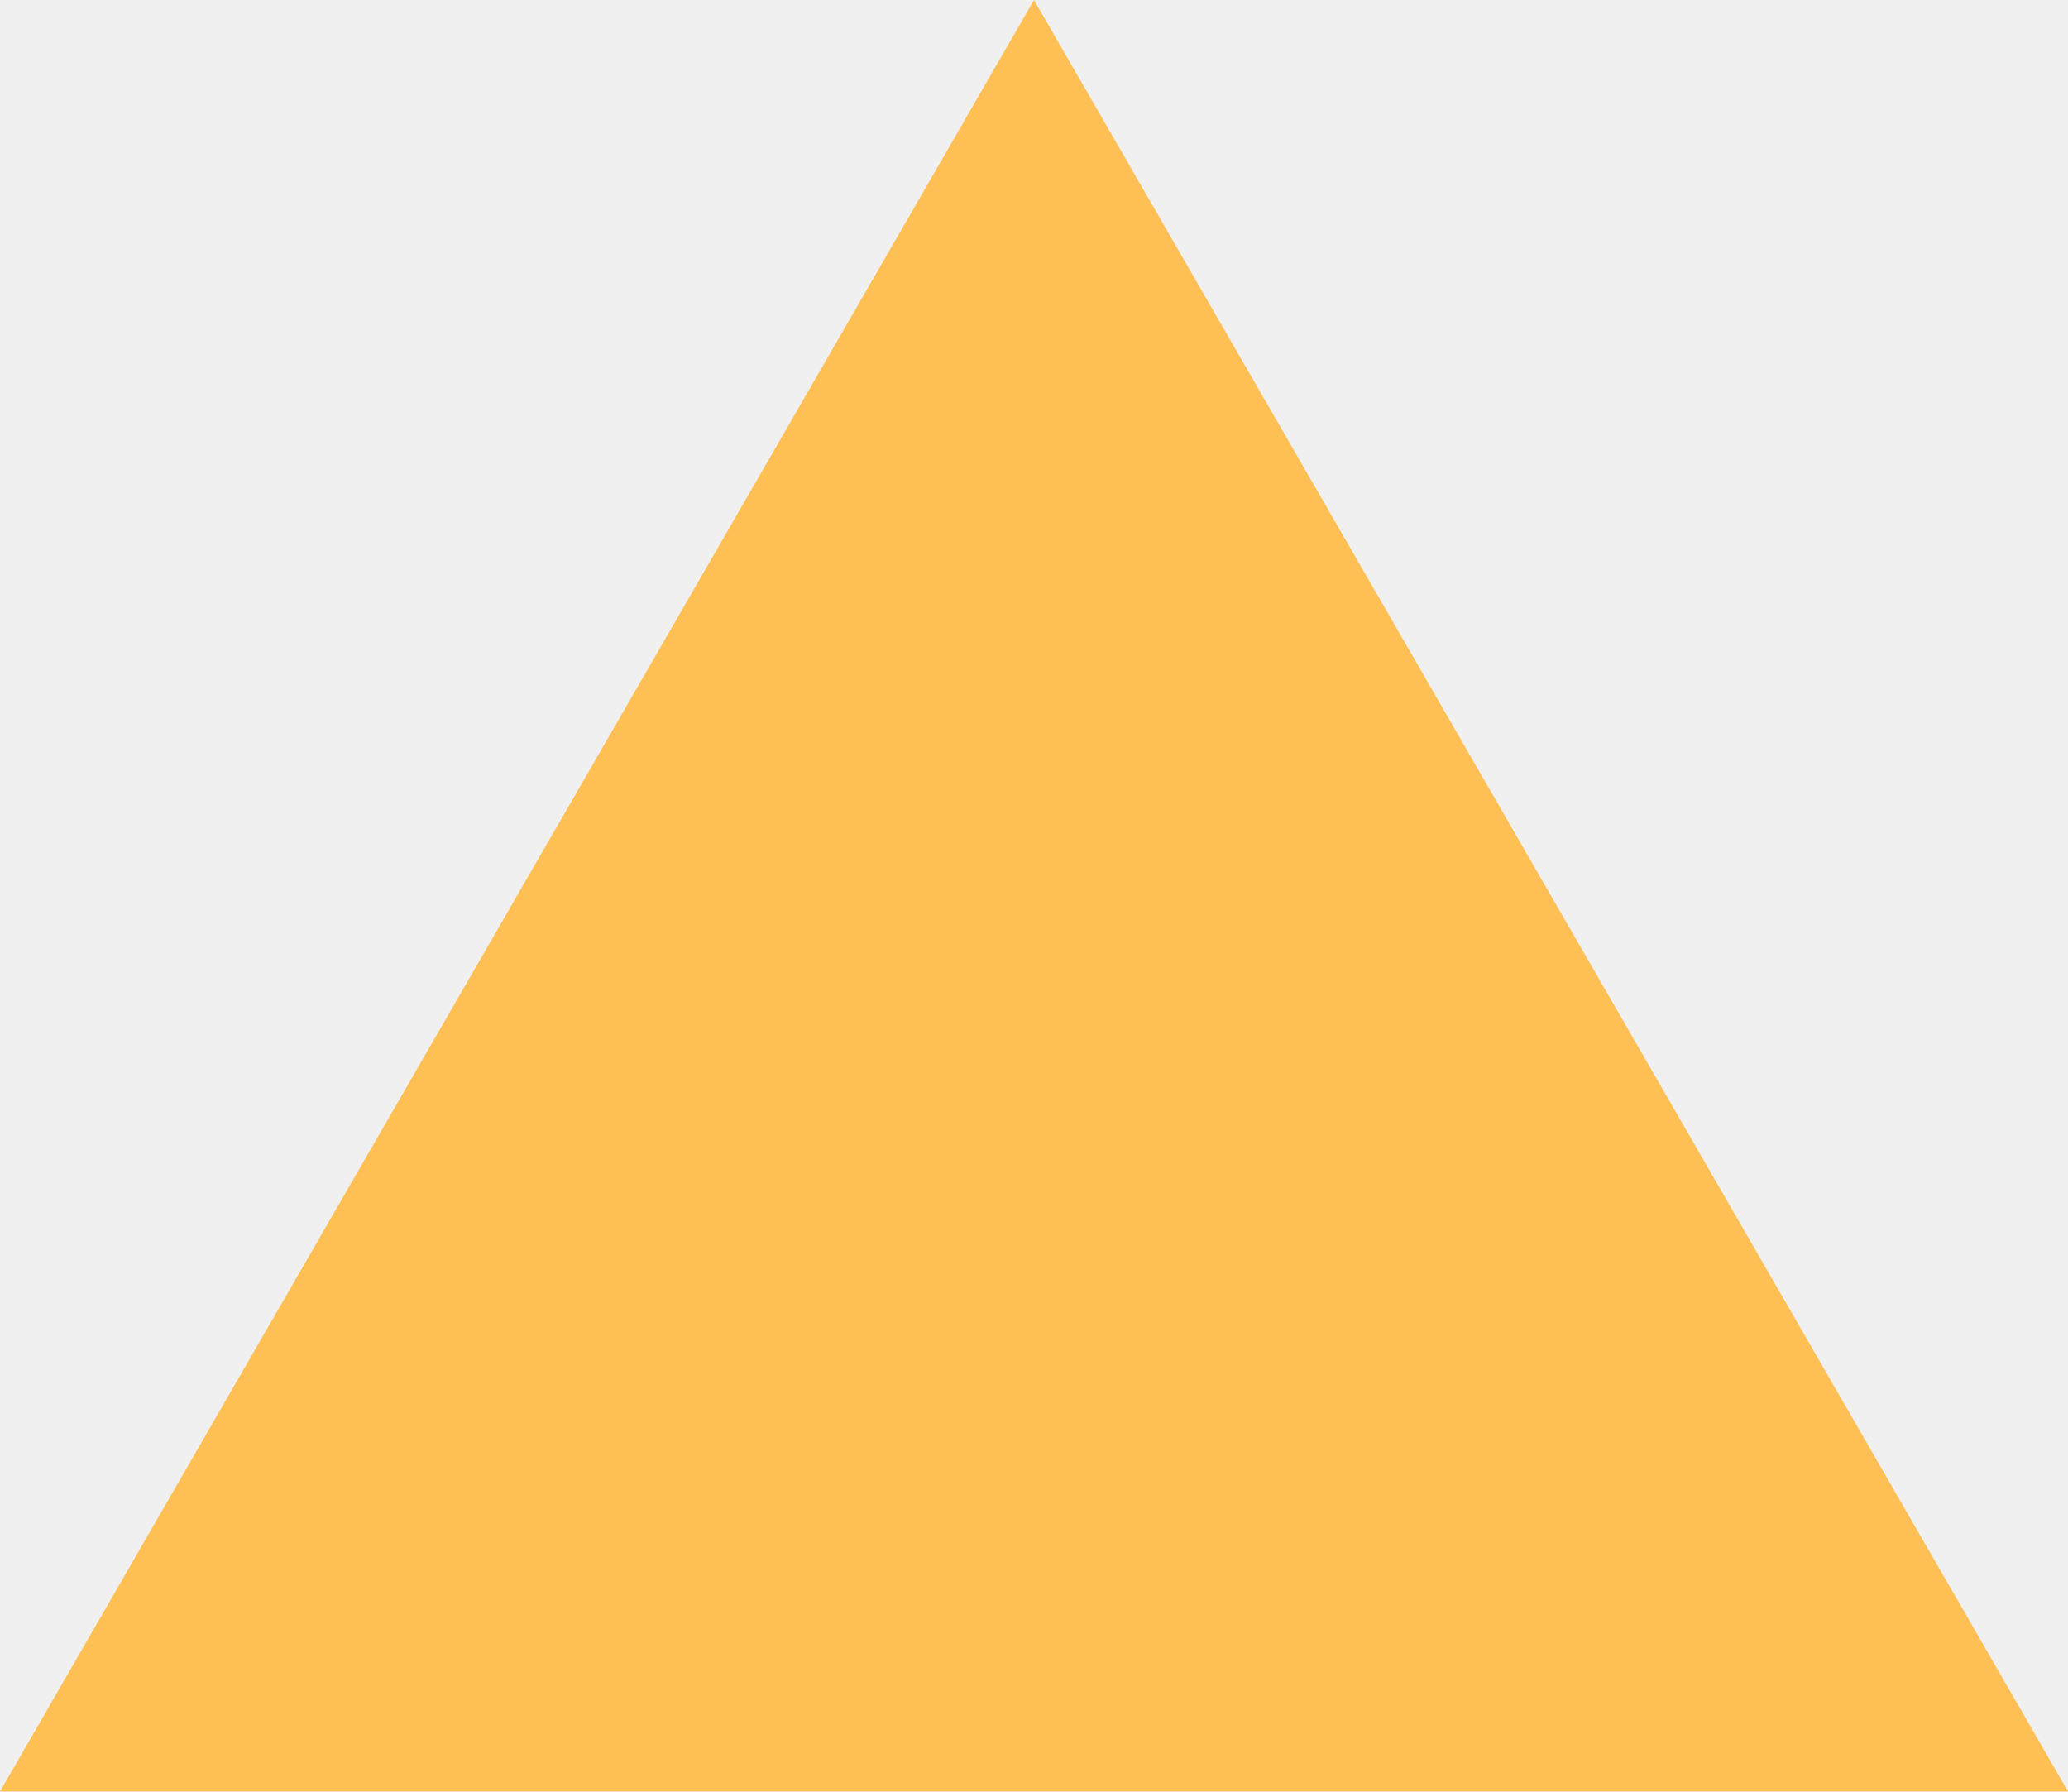
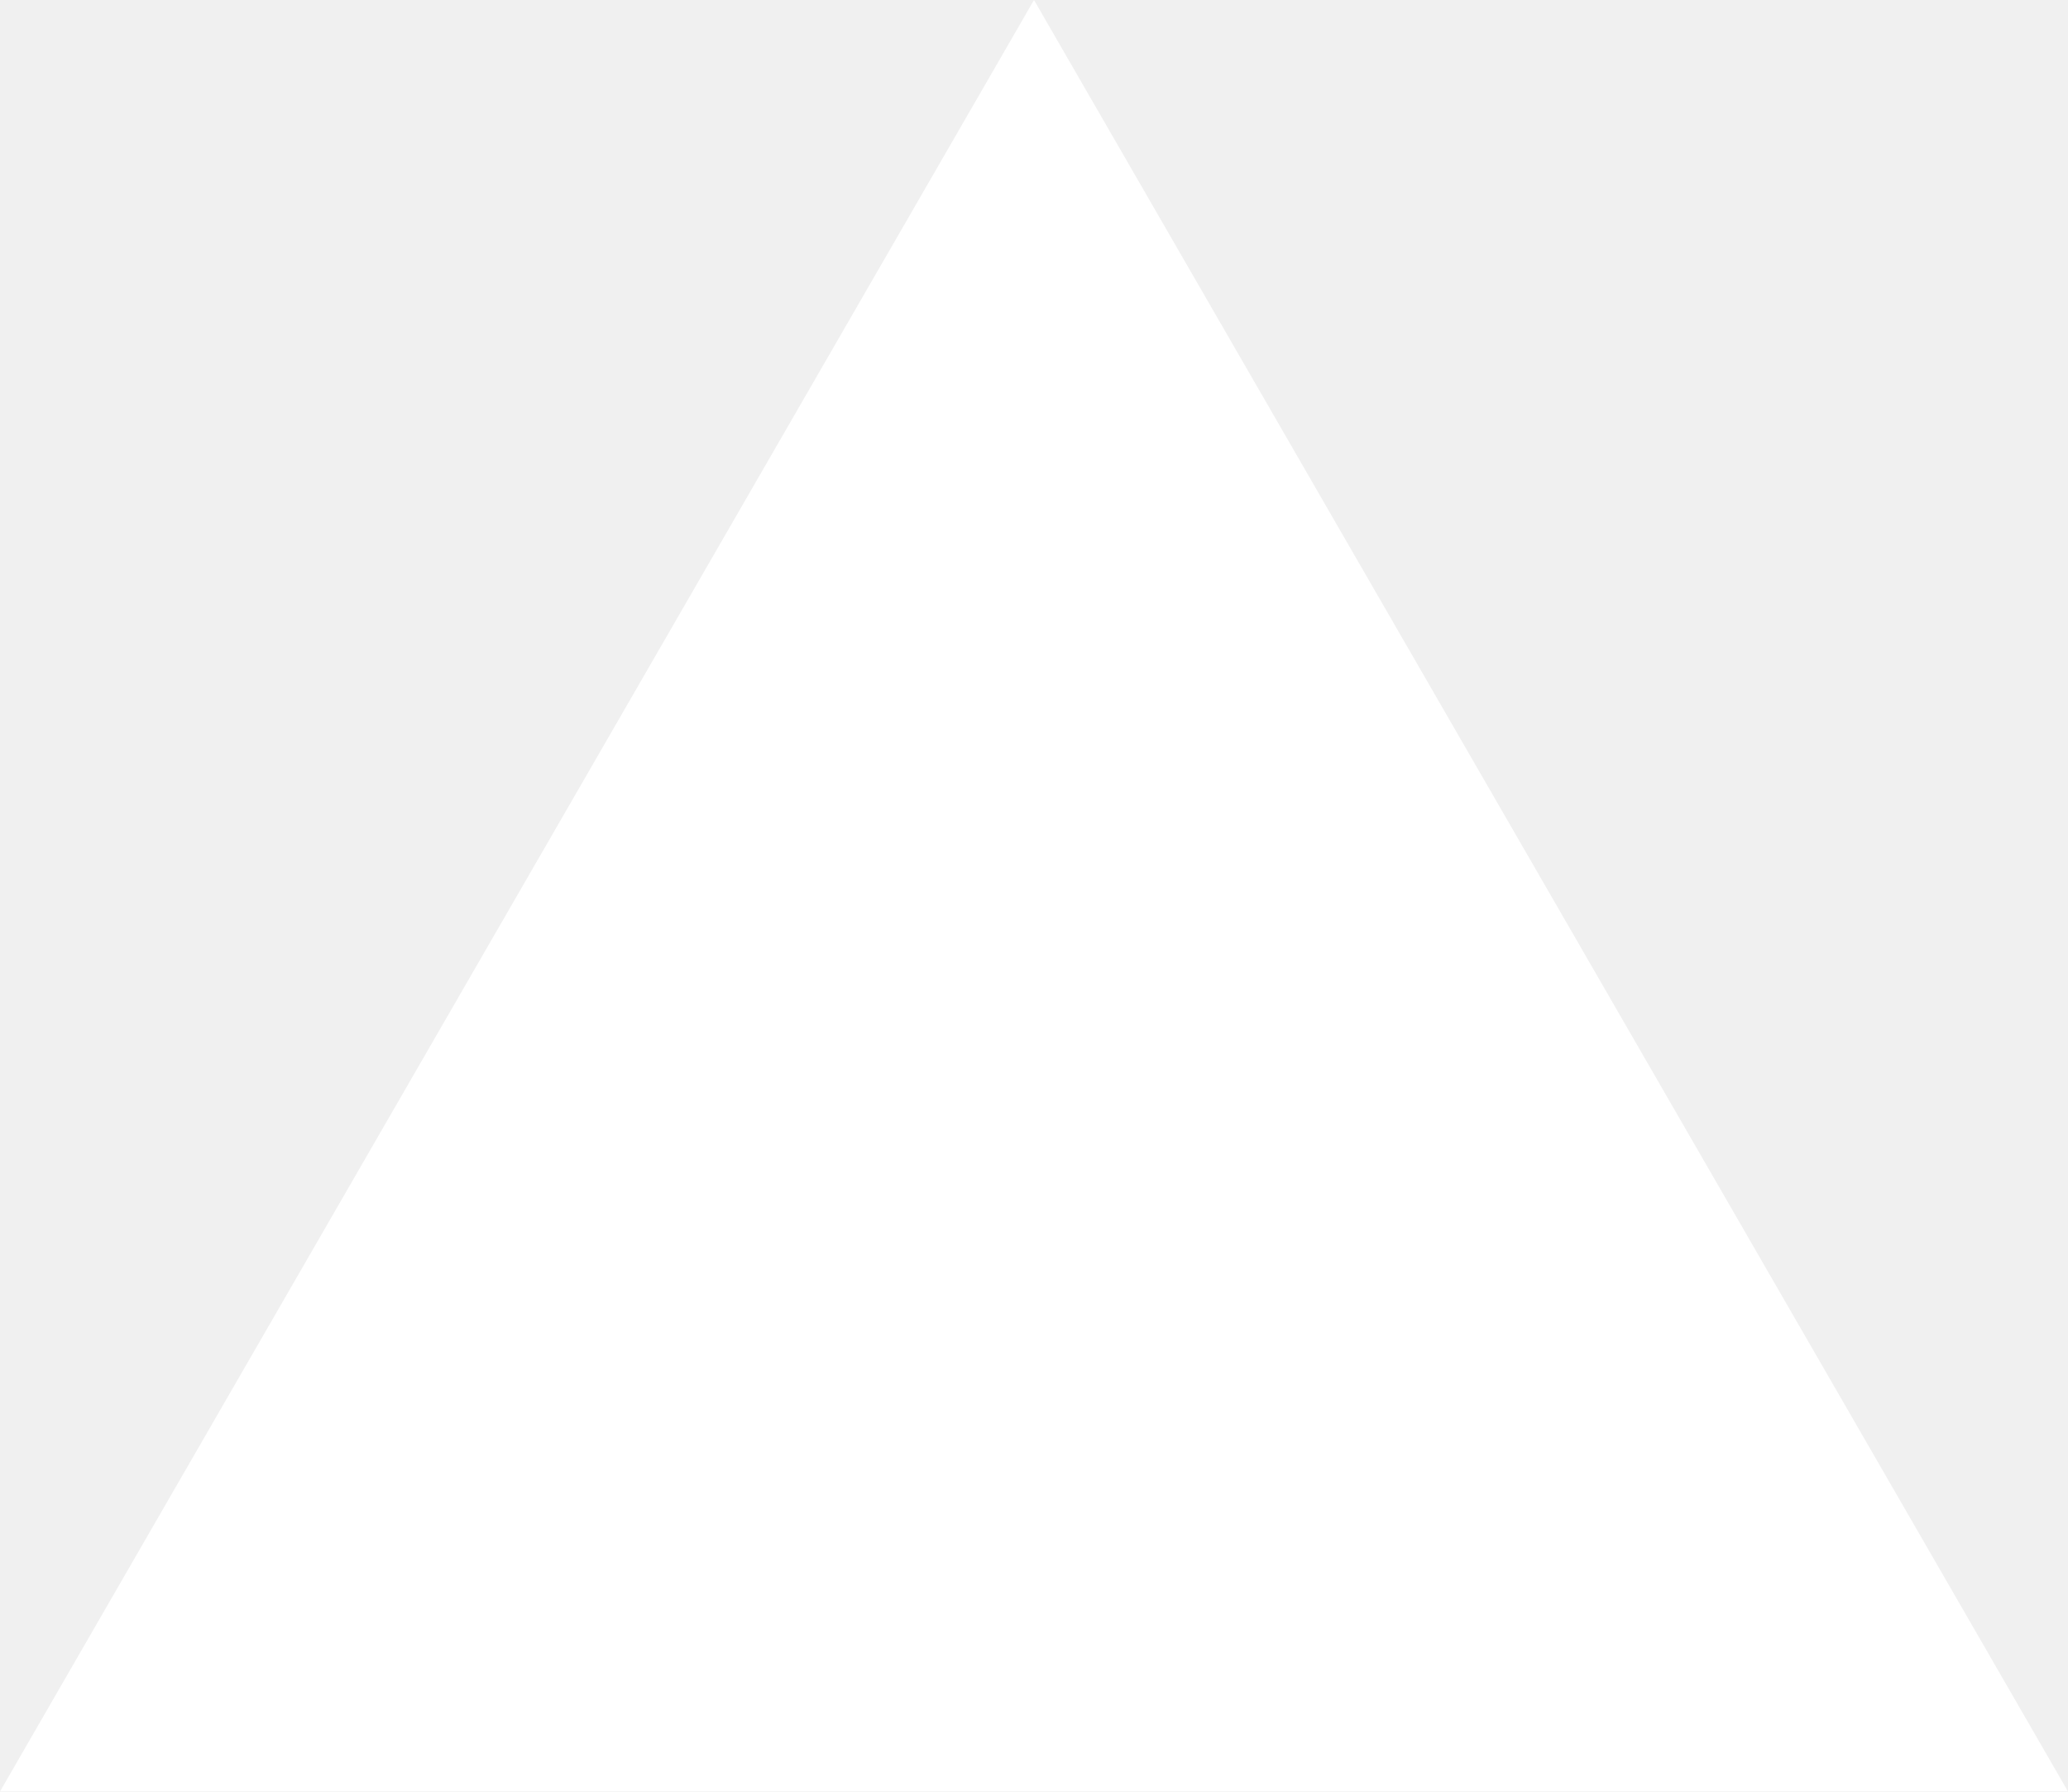
<svg xmlns="http://www.w3.org/2000/svg" viewBox="0 0 70.08 60.7">
  <defs>
-     <style>.cls-1{fill:#fec054;}</style>
+     <style>.cls-1{fill:#fff;}</style>
  </defs>
  <g id="Camada_2" data-name="Camada 2">
    <g id="Camada_1-2" data-name="Camada 1">
      <polygon class="cls-1" points="35.04 0 0 60.7 70.08 60.7 35.04 0" />
    </g>
  </g>
</svg>
